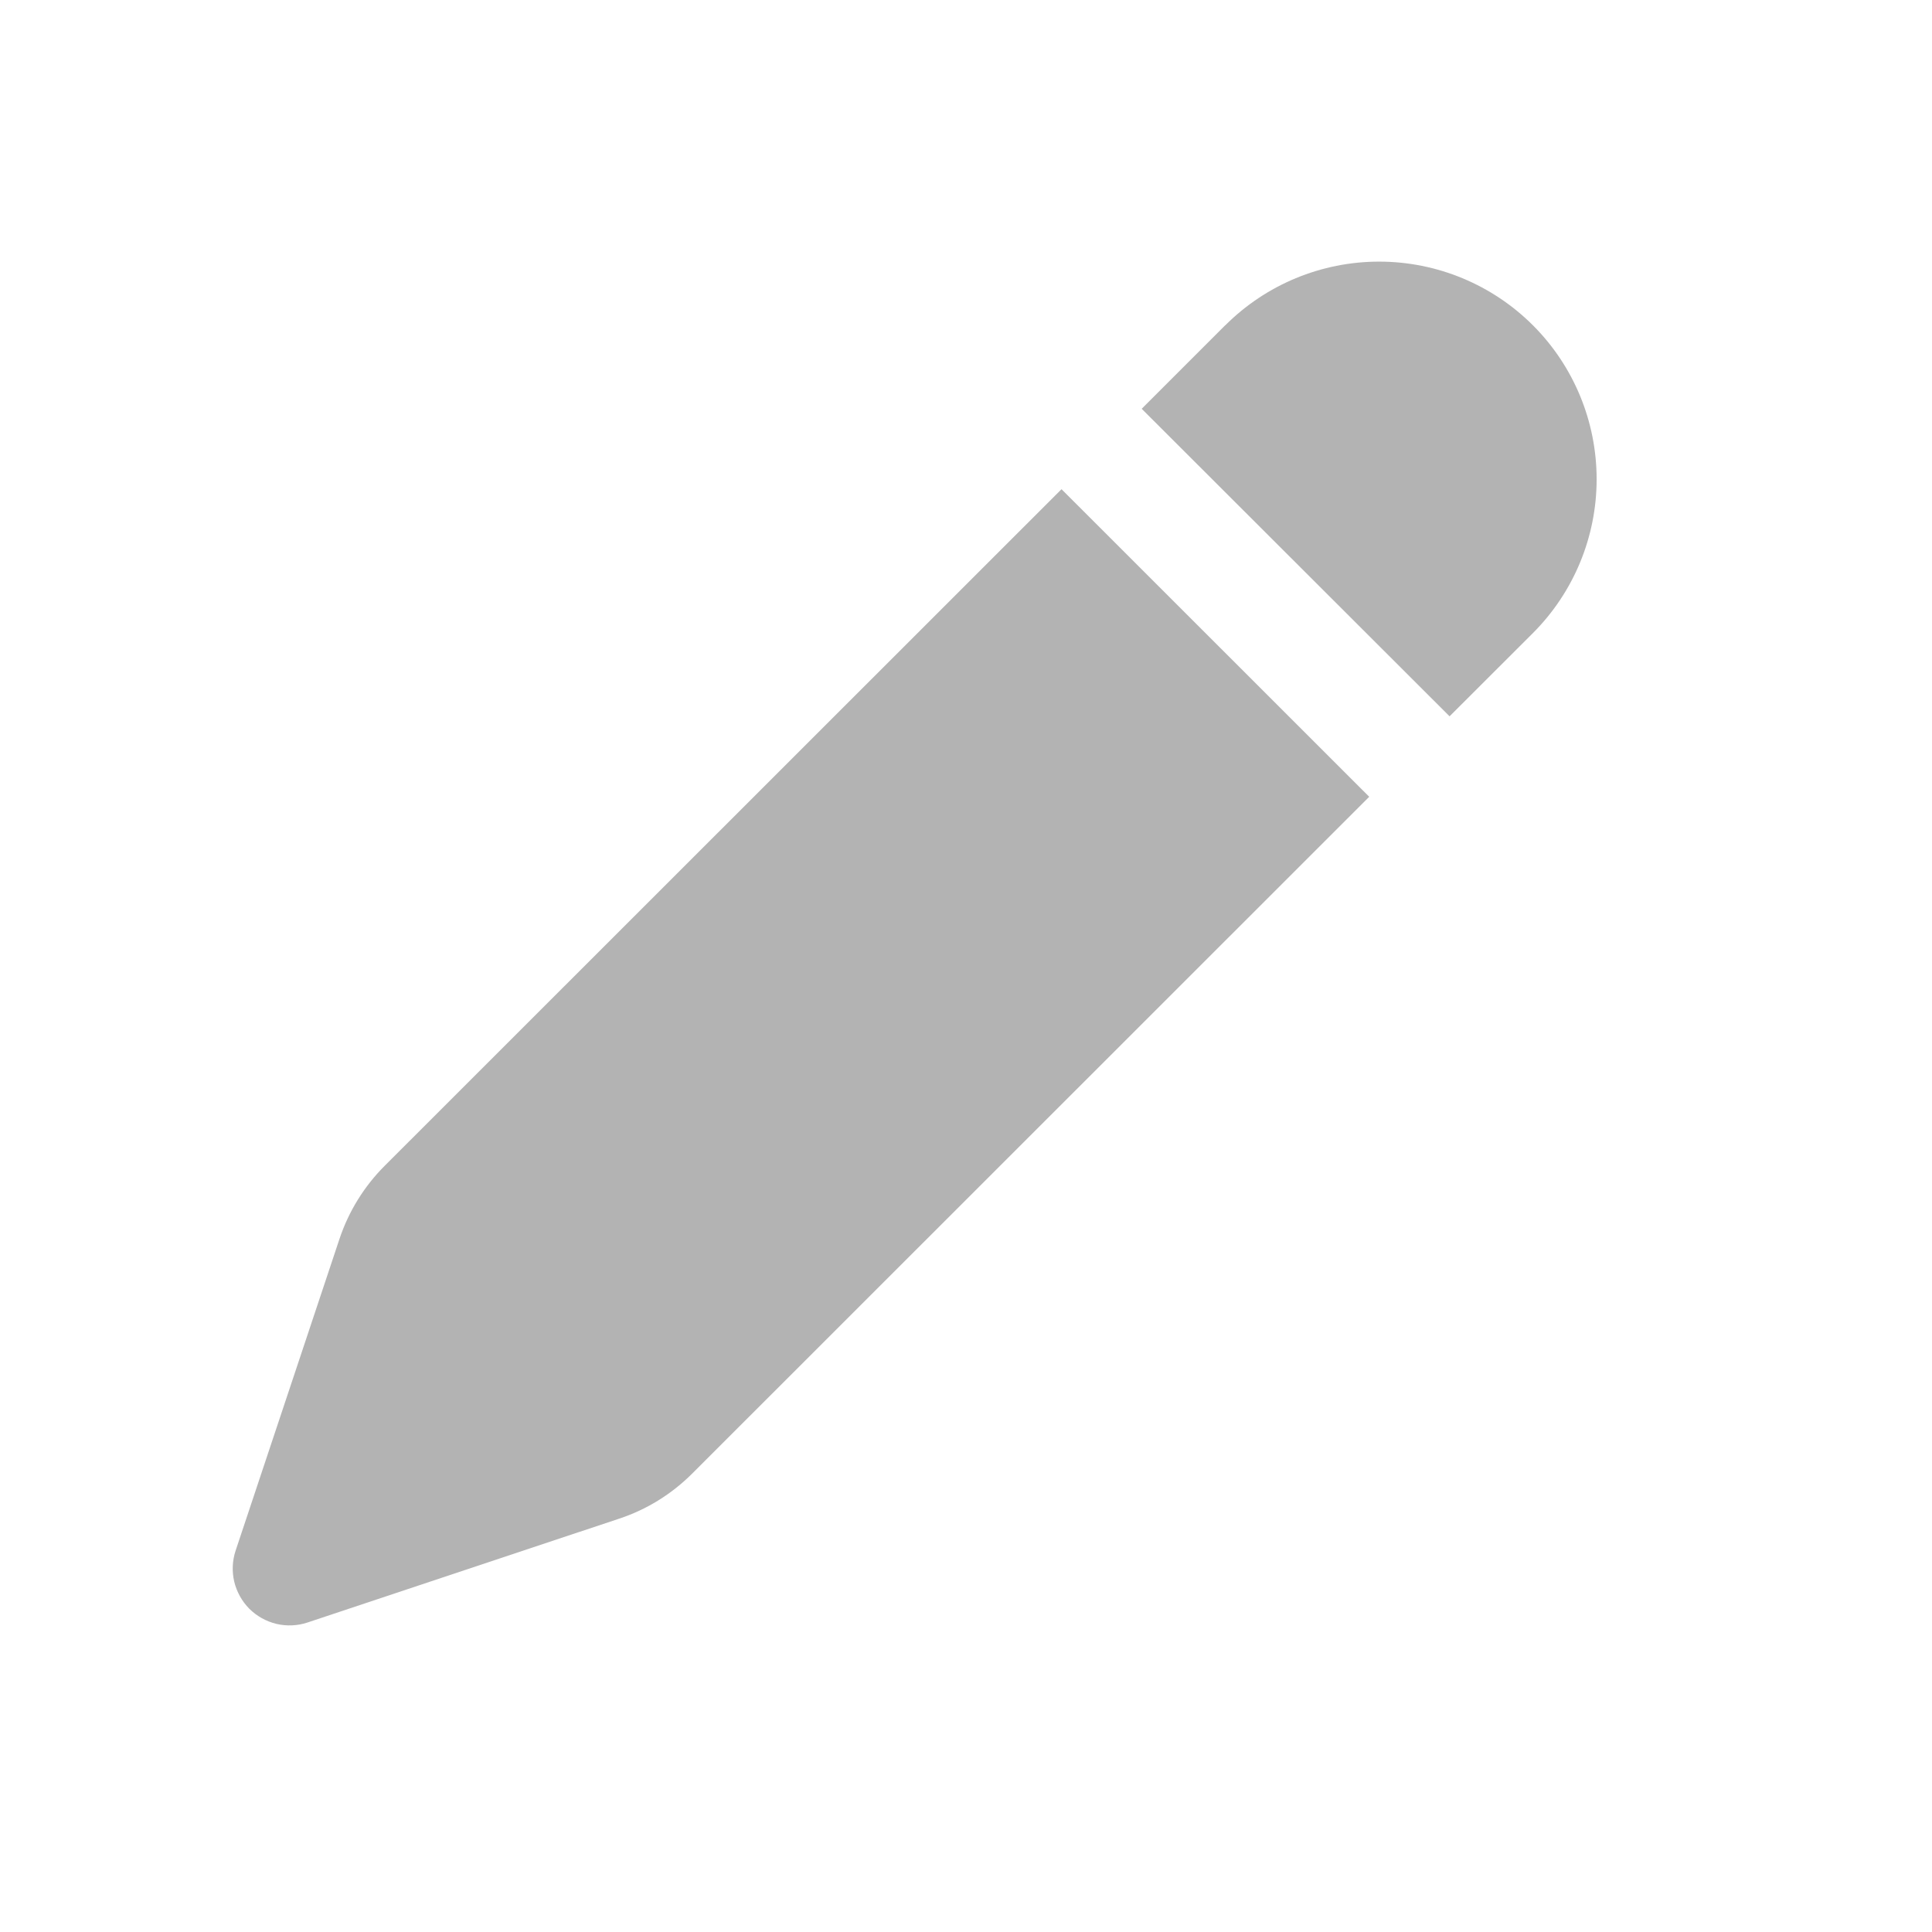
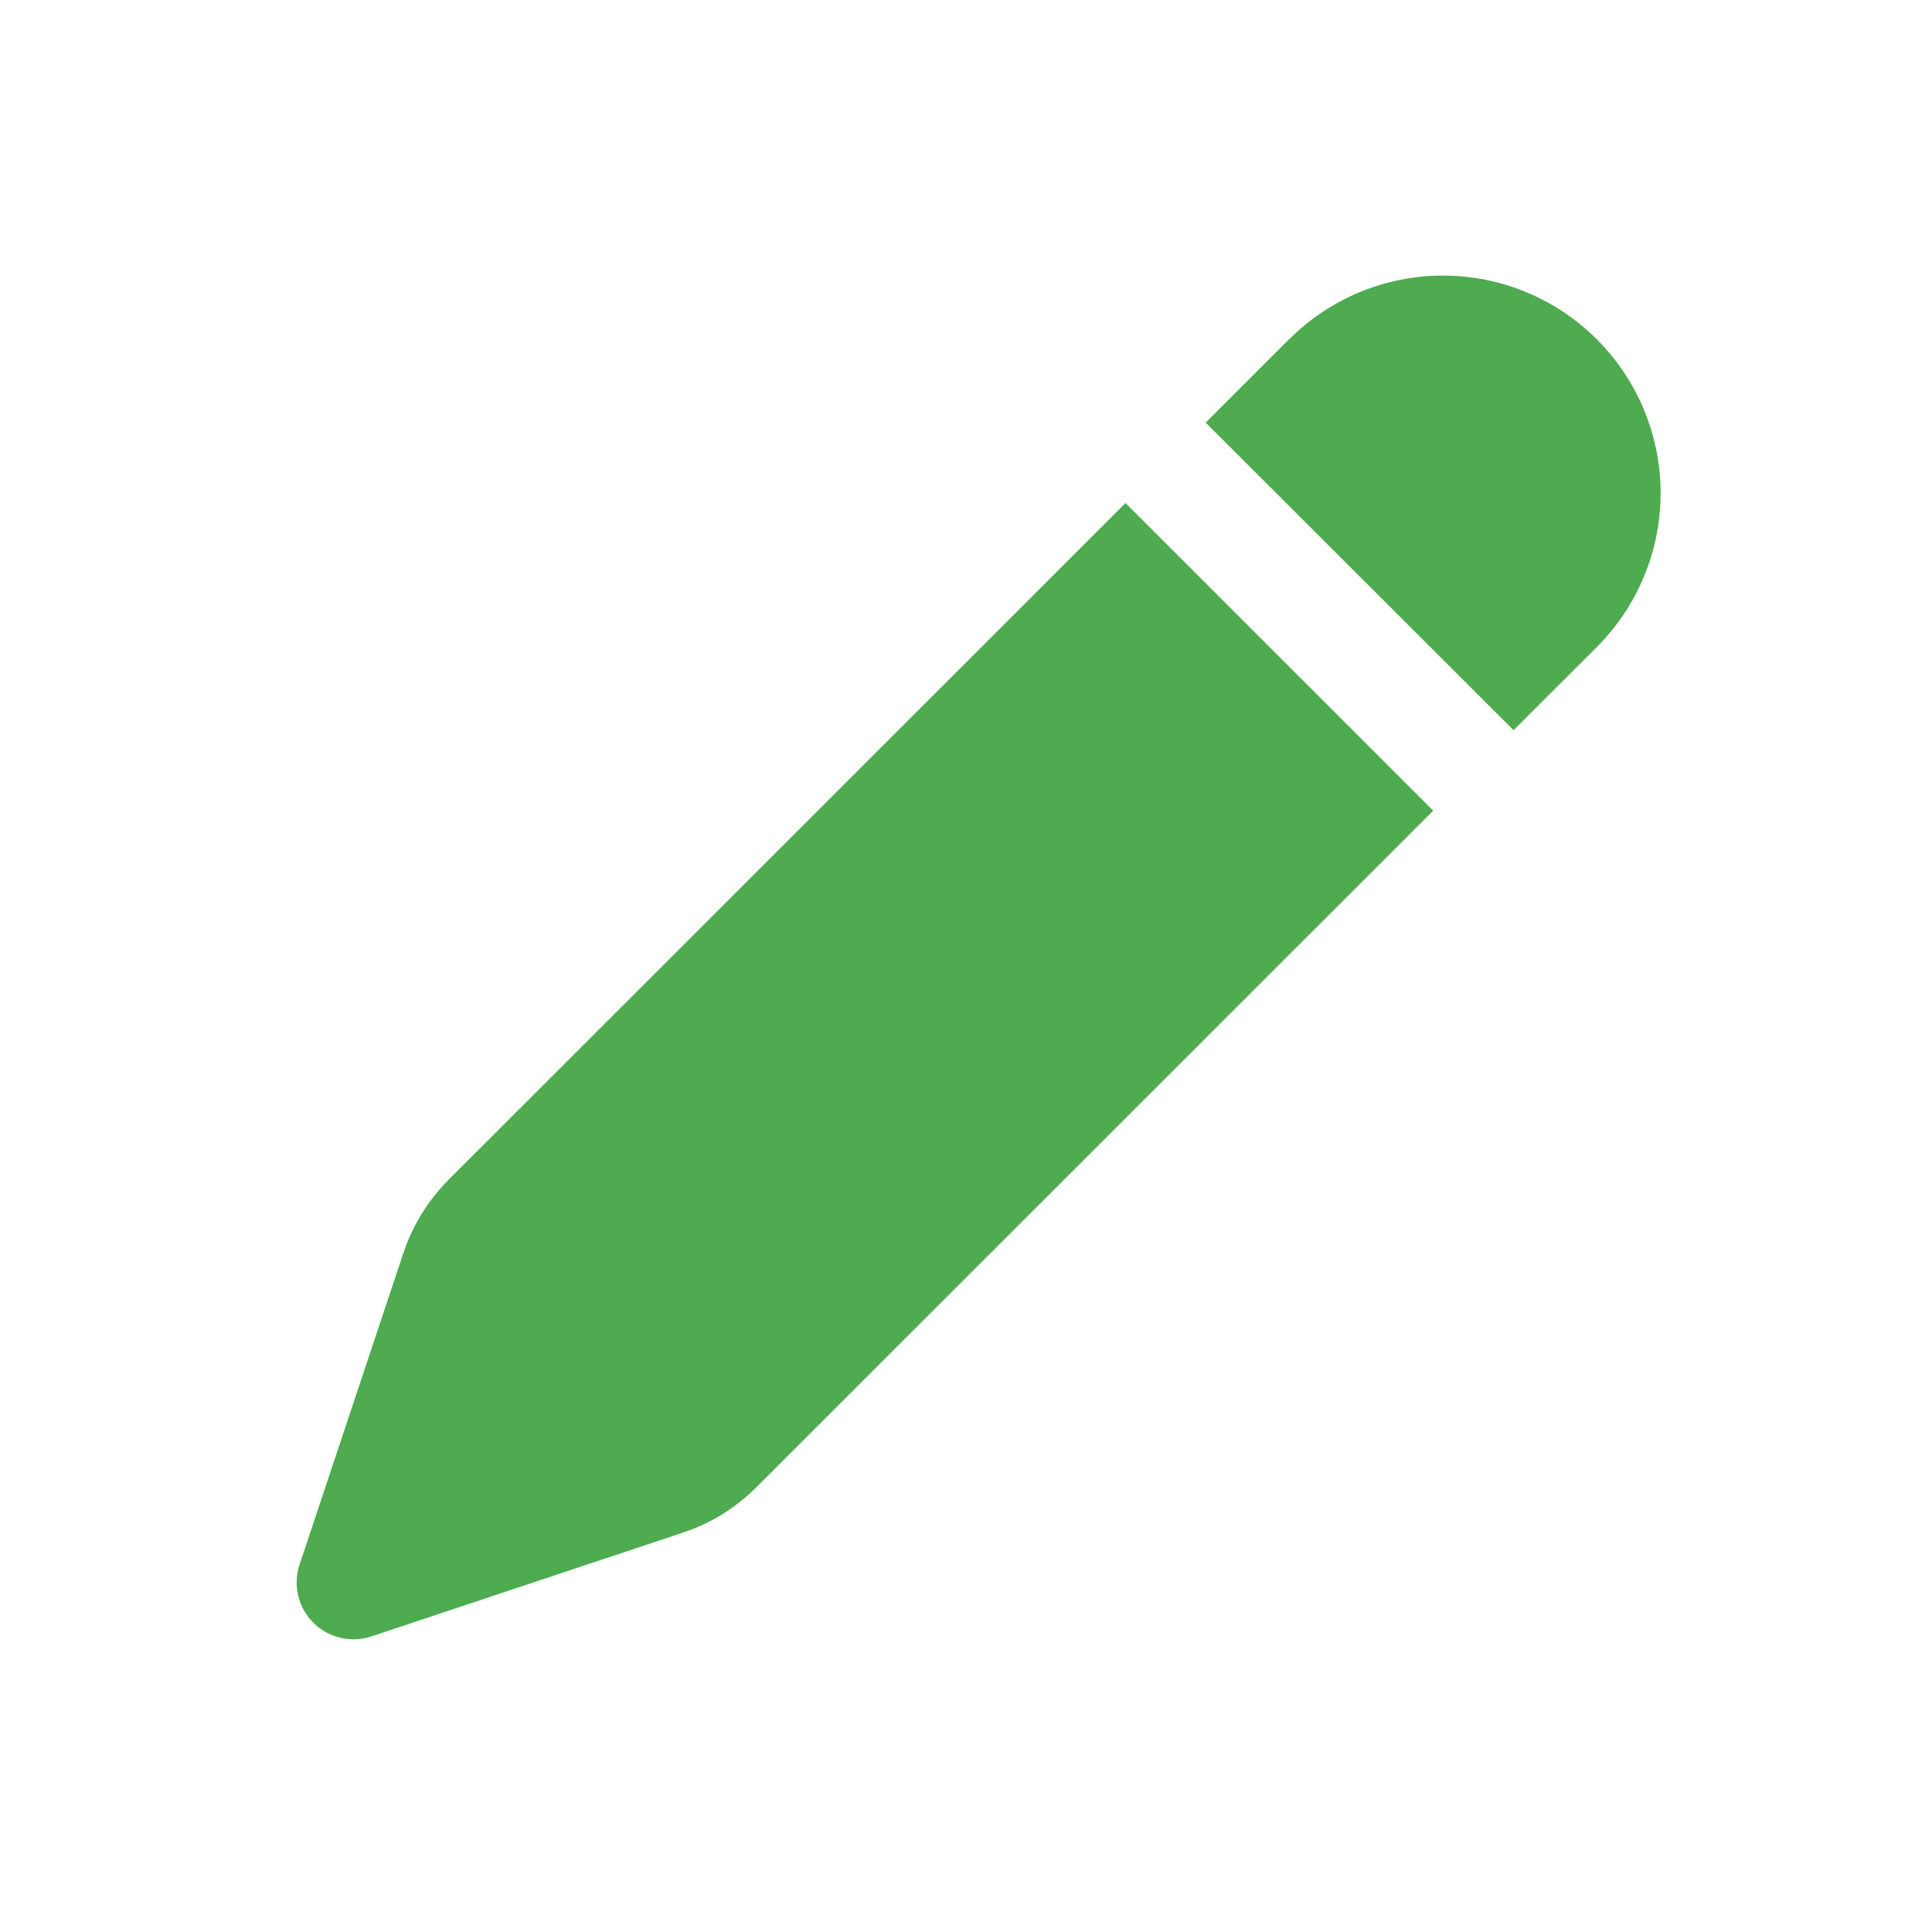
<svg xmlns="http://www.w3.org/2000/svg" width="17" height="17" viewBox="0 0 17 17" fill="none">
-   <path d="M10.781 2.863C11.14 2.504 11.627 2.302 12.135 2.302C12.643 2.302 13.13 2.504 13.489 2.863C13.848 3.222 14.049 3.709 14.049 4.217C14.049 4.725 13.847 5.212 13.488 5.571L12.755 6.303L10.046 3.597L10.78 2.863H10.781ZM9.341 4.304L3.385 10.258C3.204 10.439 3.068 10.659 2.987 10.902L2.073 13.645C2.044 13.733 2.04 13.827 2.061 13.917C2.083 14.008 2.129 14.09 2.194 14.156C2.26 14.221 2.342 14.267 2.433 14.289C2.523 14.31 2.617 14.306 2.705 14.277L5.448 13.363C5.691 13.283 5.911 13.146 6.092 12.965L12.048 7.011L9.34 4.304H9.341Z" fill="#B3B3B3" />
+   <path d="M11.344 2.985C11.703 2.626 12.19 2.425 12.698 2.425C13.205 2.425 13.692 2.627 14.051 2.986C14.41 3.345 14.612 3.832 14.612 4.34C14.612 4.847 14.41 5.334 14.051 5.693L13.318 6.425L10.609 3.719L11.343 2.985H11.344ZM9.904 4.426L3.948 10.38C3.767 10.561 3.631 10.782 3.55 11.024L2.636 13.767C2.607 13.855 2.602 13.95 2.624 14.04C2.645 14.13 2.691 14.213 2.757 14.278C2.822 14.344 2.905 14.39 2.995 14.411C3.085 14.433 3.18 14.428 3.268 14.399L6.011 13.485C6.254 13.405 6.474 13.268 6.655 13.087L12.611 7.133L9.903 4.426H9.904Z" fill="#4EAB4F" />
</svg>
